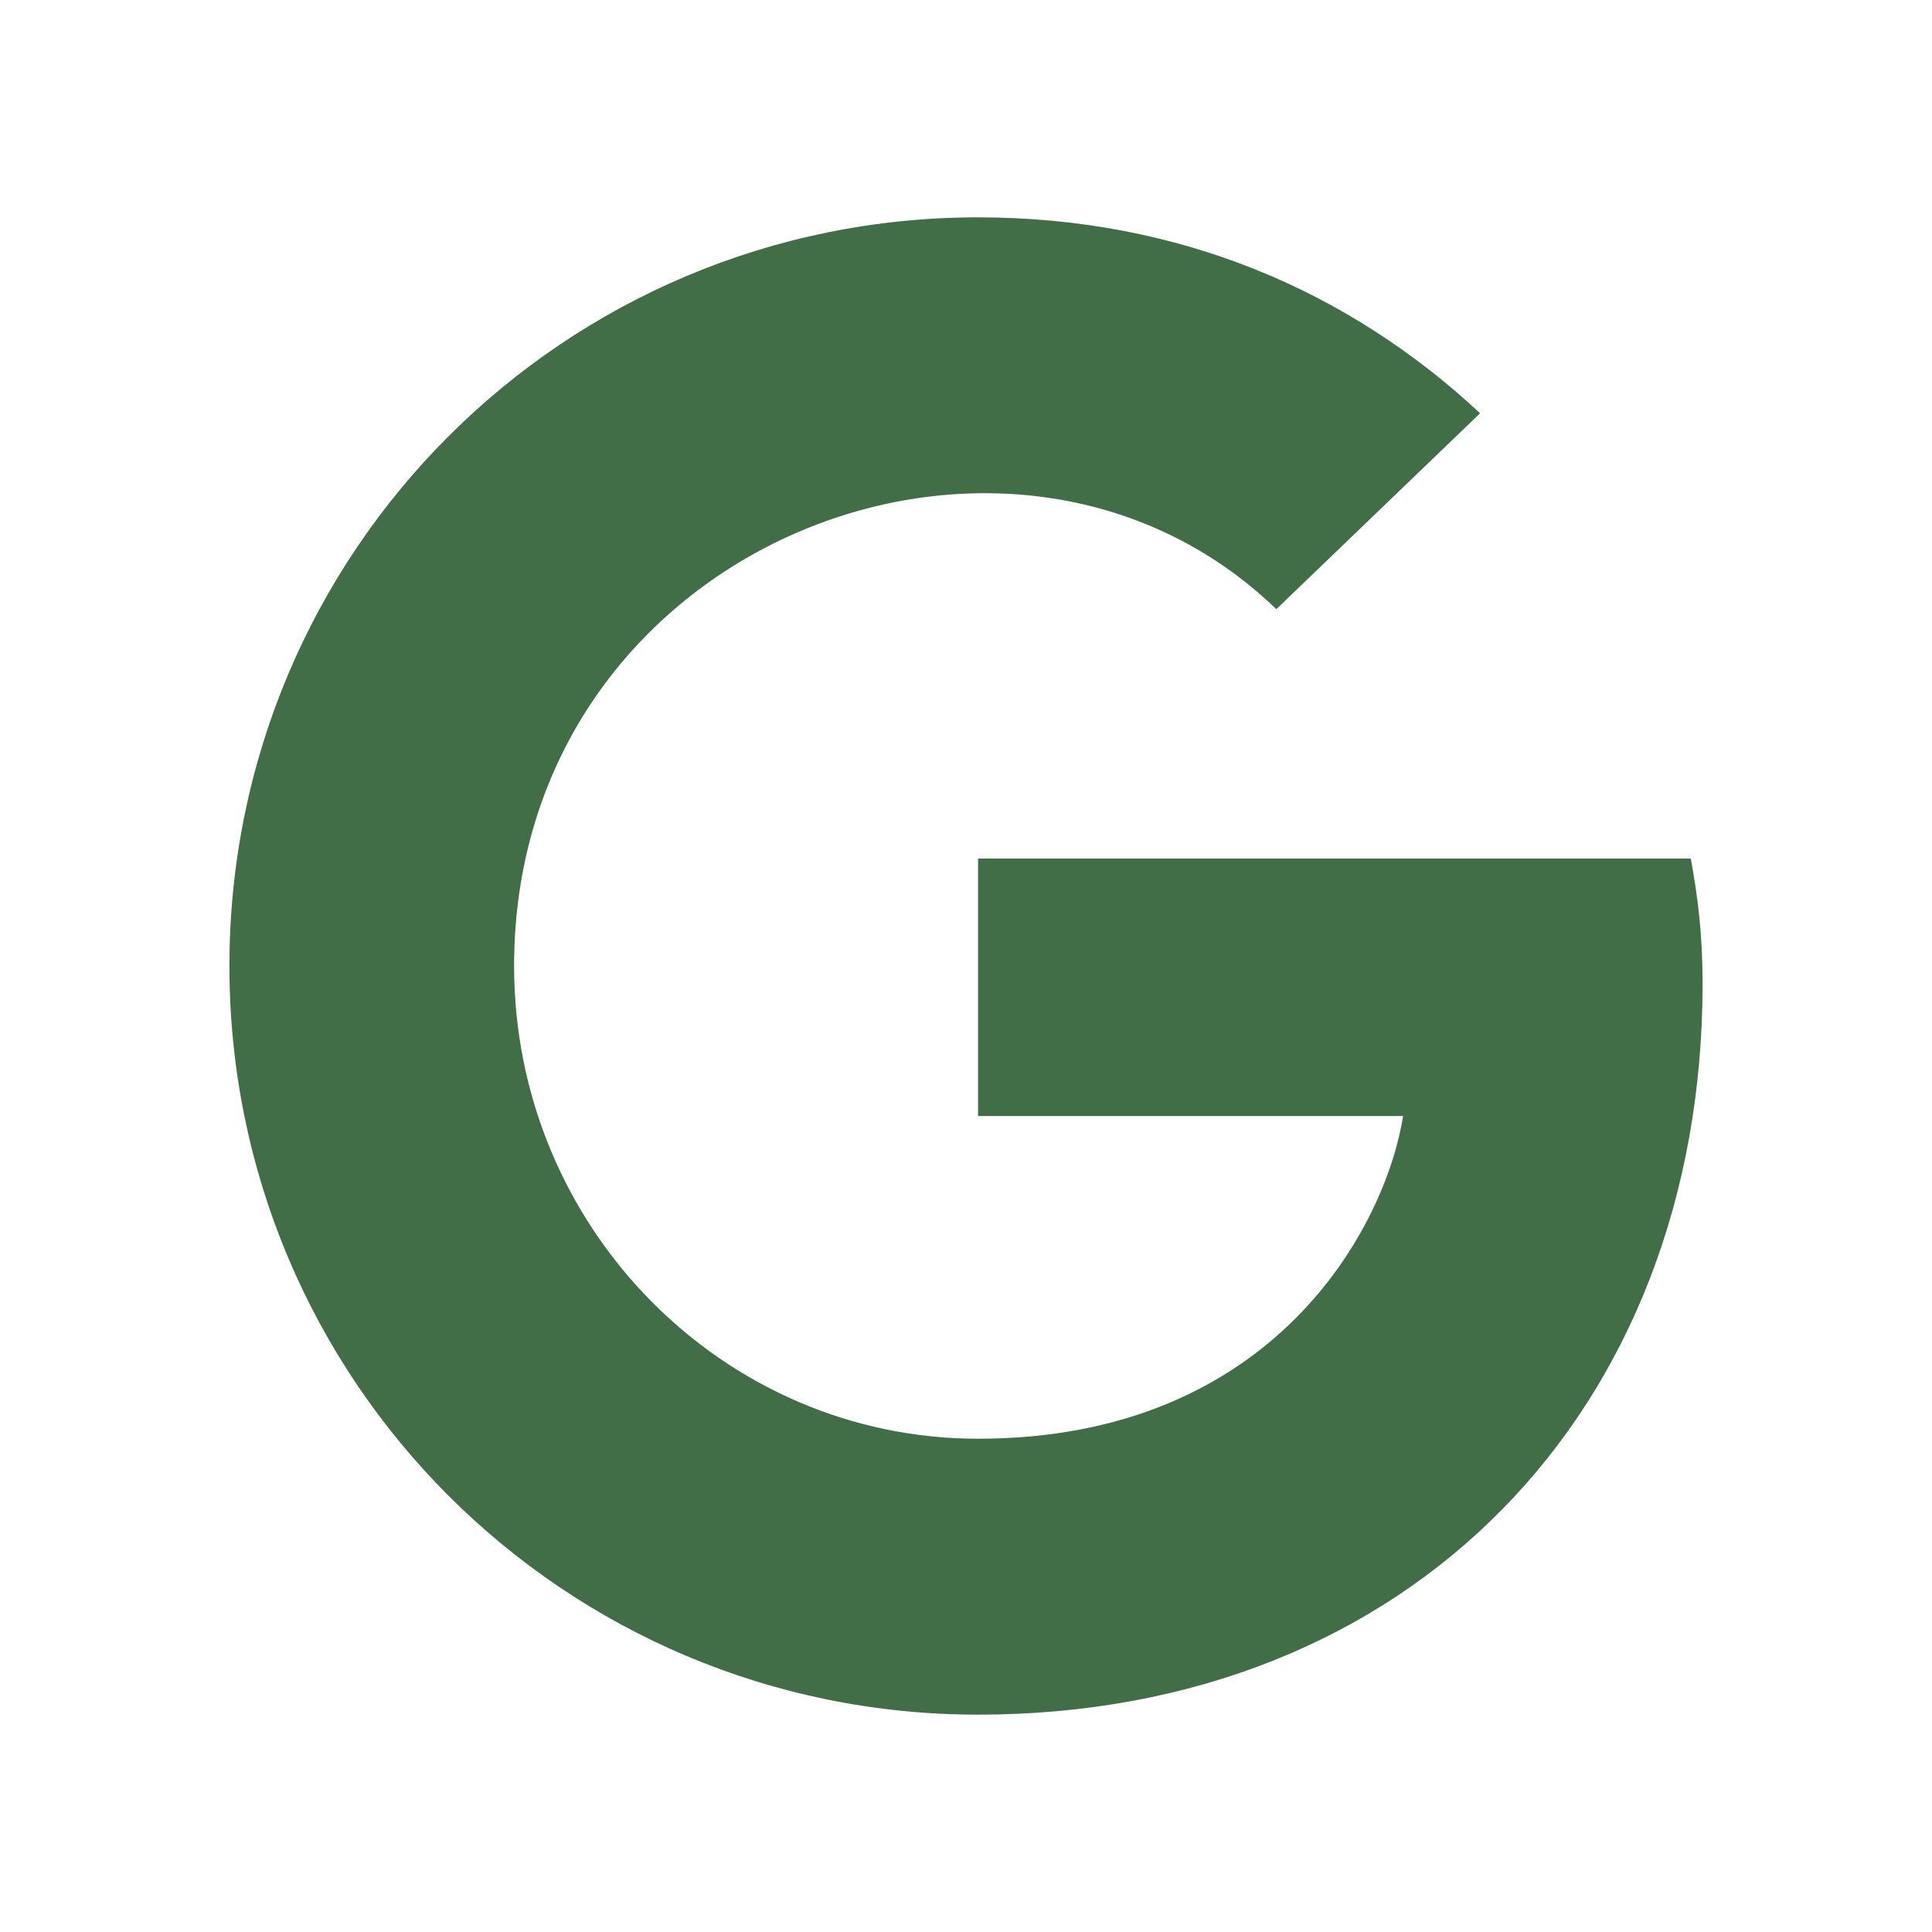
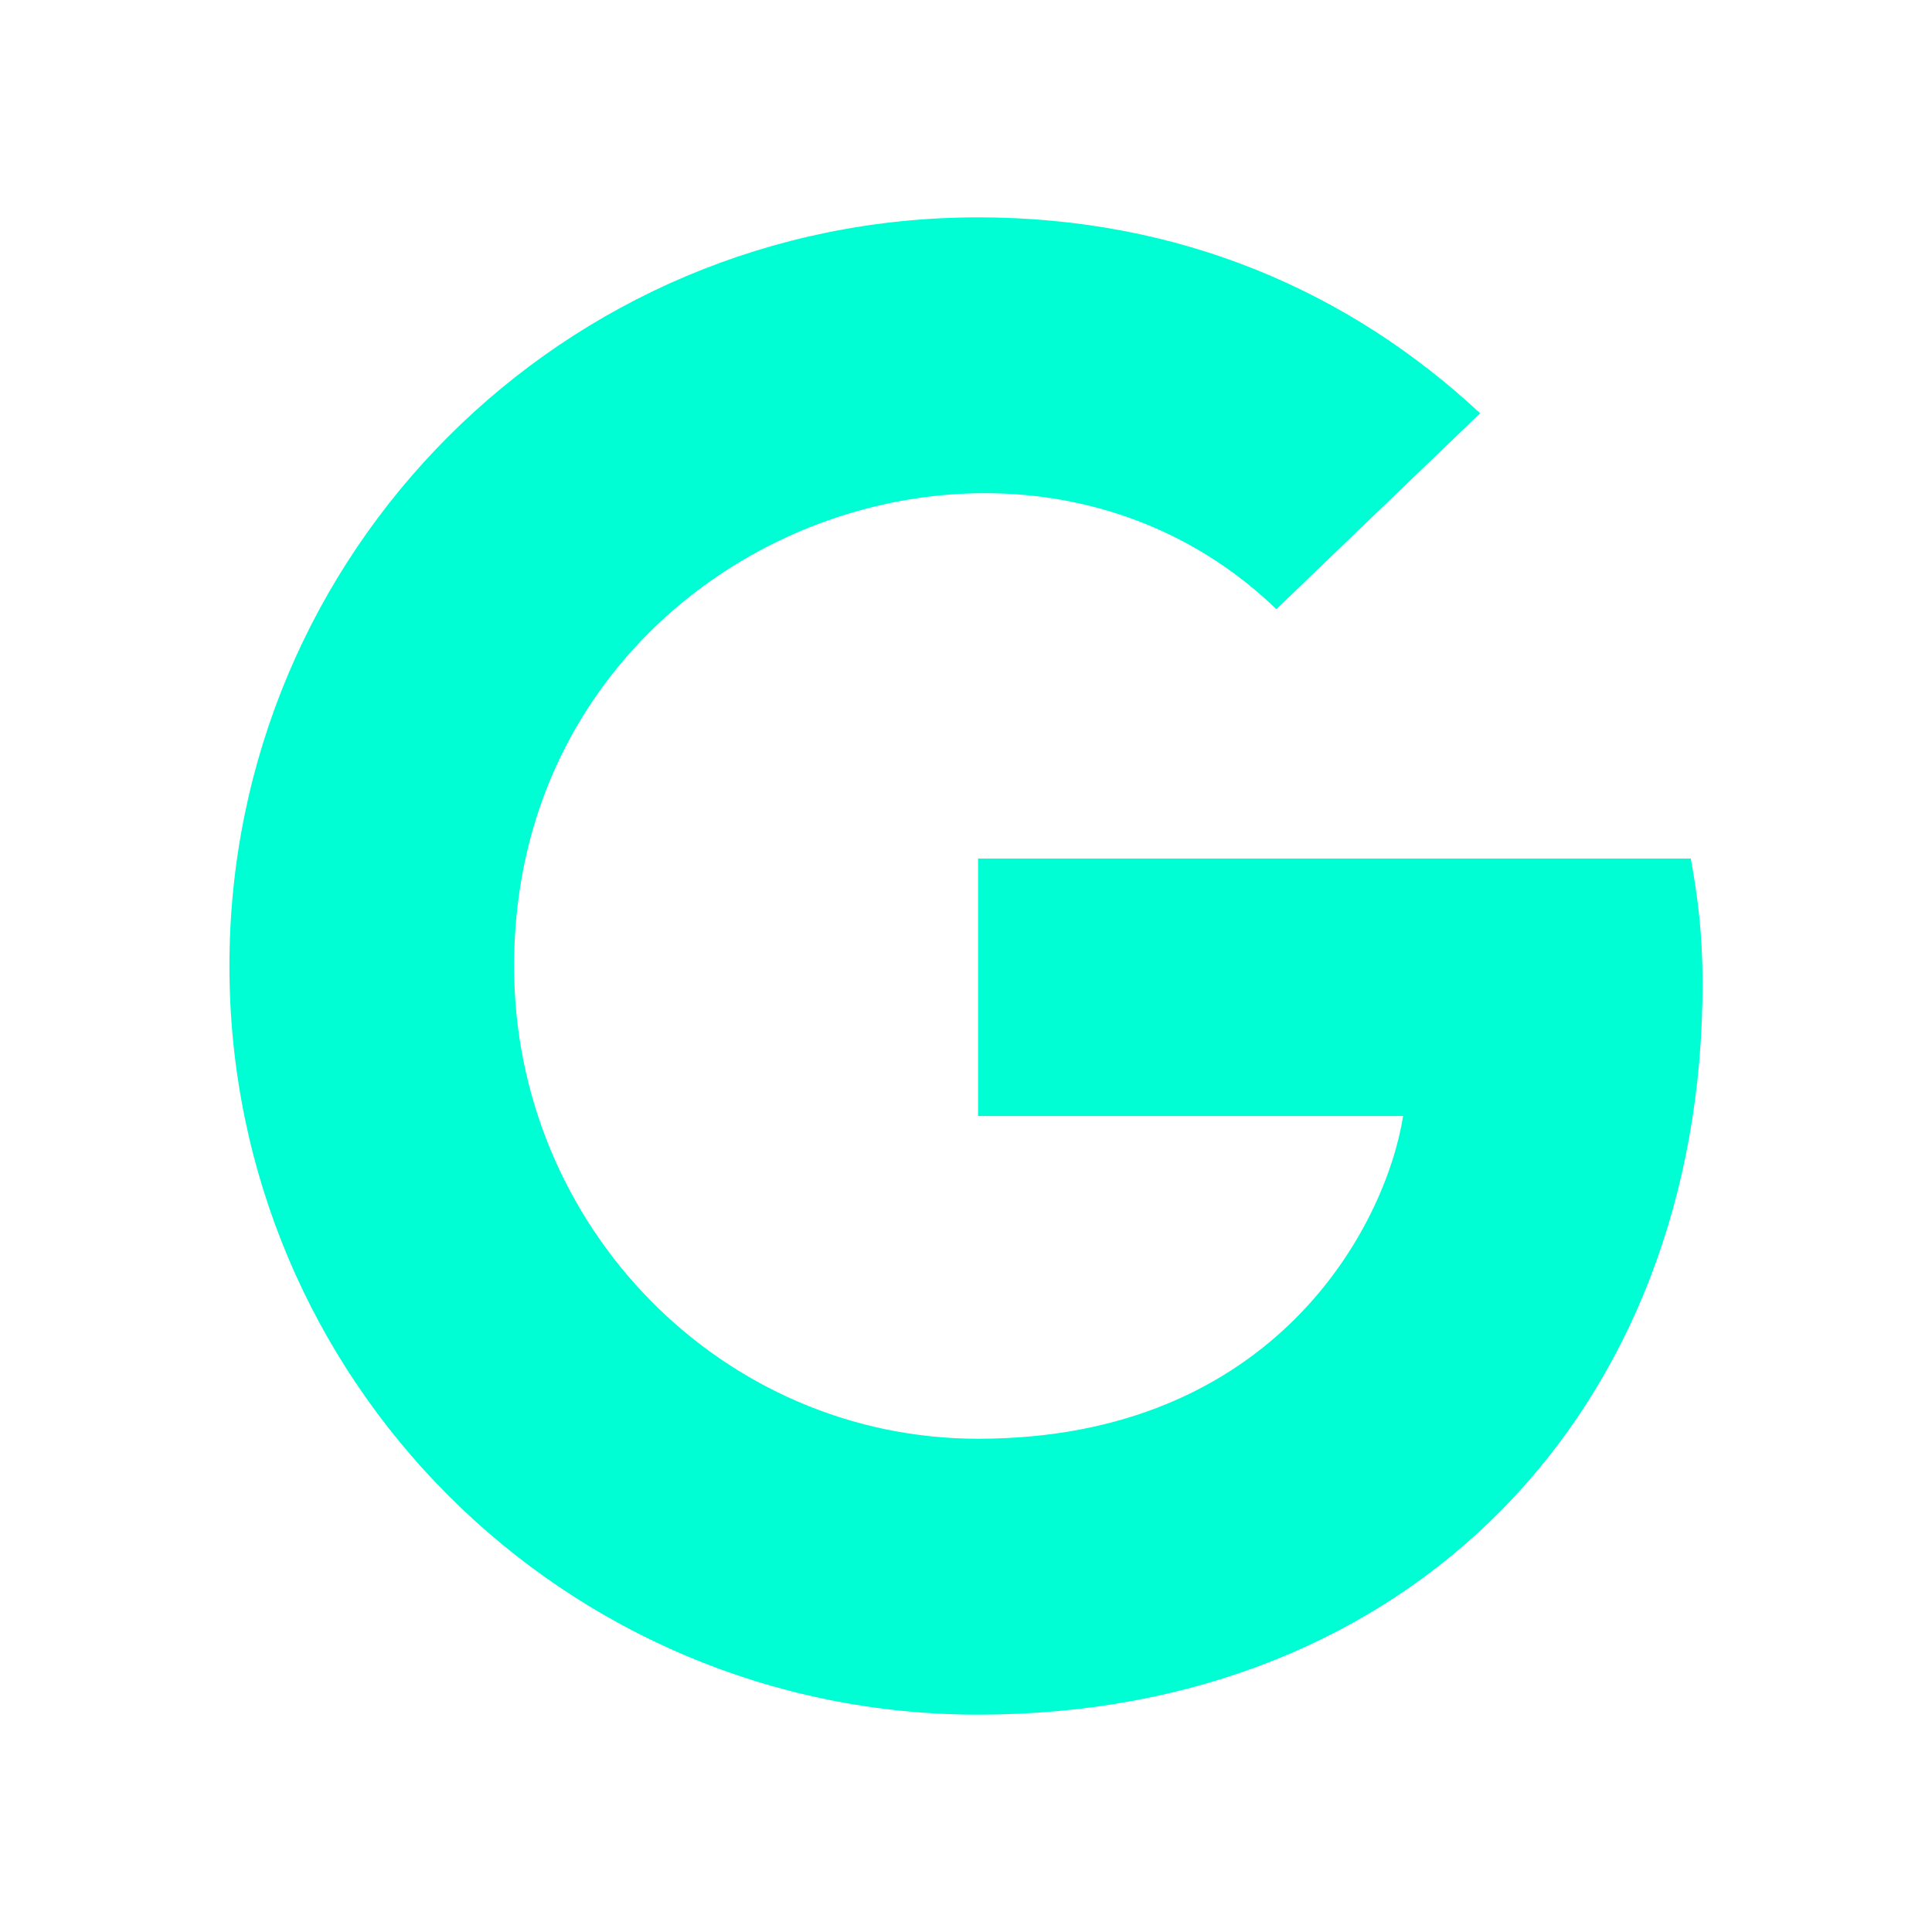
<svg xmlns="http://www.w3.org/2000/svg" viewBox="0 0 640 640">
-   <path fill="#416e47" d="M564 325.8C564 467.3 467.1 568 324 568C186.8 568 76 457.2 76 320C76 182.8 186.8 72 324 72C390.8 72 447 96.5 490.3 136.9L422.8 201.8C334.5 116.6 170.3 180.6 170.3 320C170.3 406.5 239.4 476.6 324 476.6C422.2 476.6 459 406.2 464.8 369.7L324 369.7L324 284.4L560.1 284.4C562.4 297.1 564 309.3 564 325.8z" />
+   <path fill="#00fed4" d="M564 325.8C564 467.3 467.1 568 324 568C186.8 568 76 457.2 76 320C76 182.8 186.8 72 324 72C390.8 72 447 96.5 490.3 136.9L422.8 201.8C334.5 116.6 170.3 180.6 170.3 320C170.3 406.5 239.4 476.6 324 476.6C422.2 476.6 459 406.2 464.8 369.7L324 369.7L324 284.4L560.1 284.4C562.4 297.1 564 309.3 564 325.8z" />
</svg>
